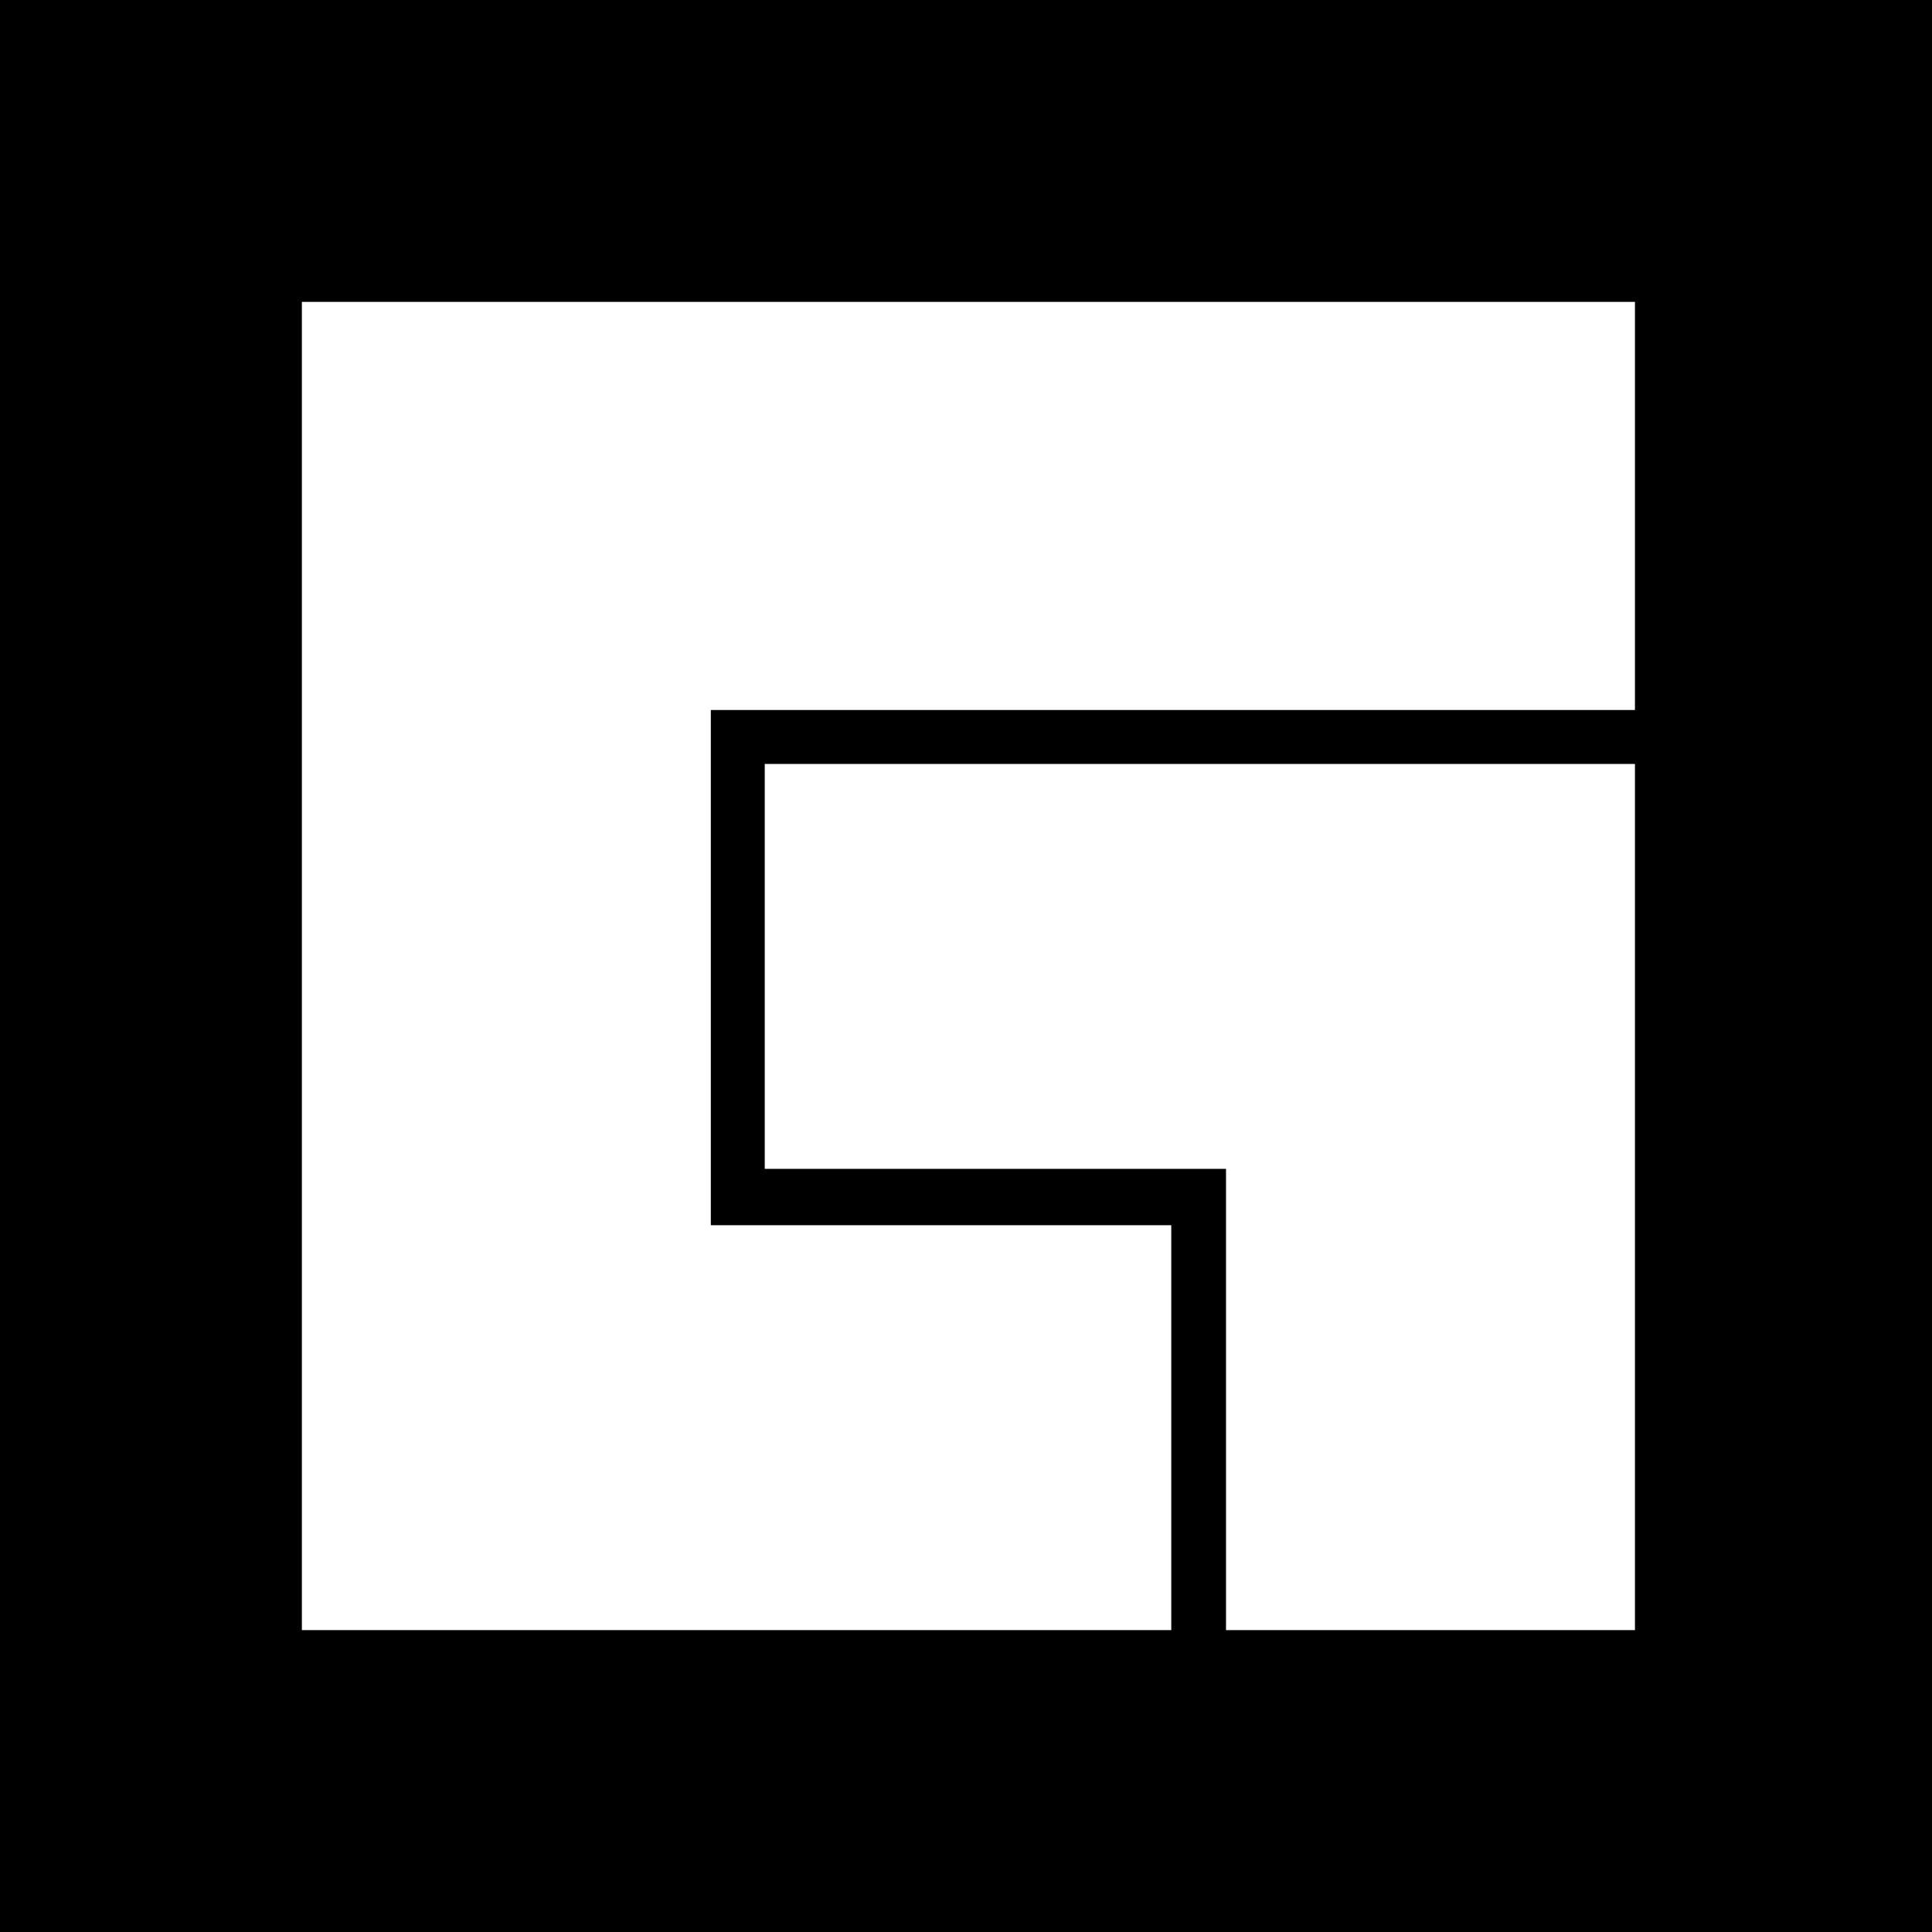
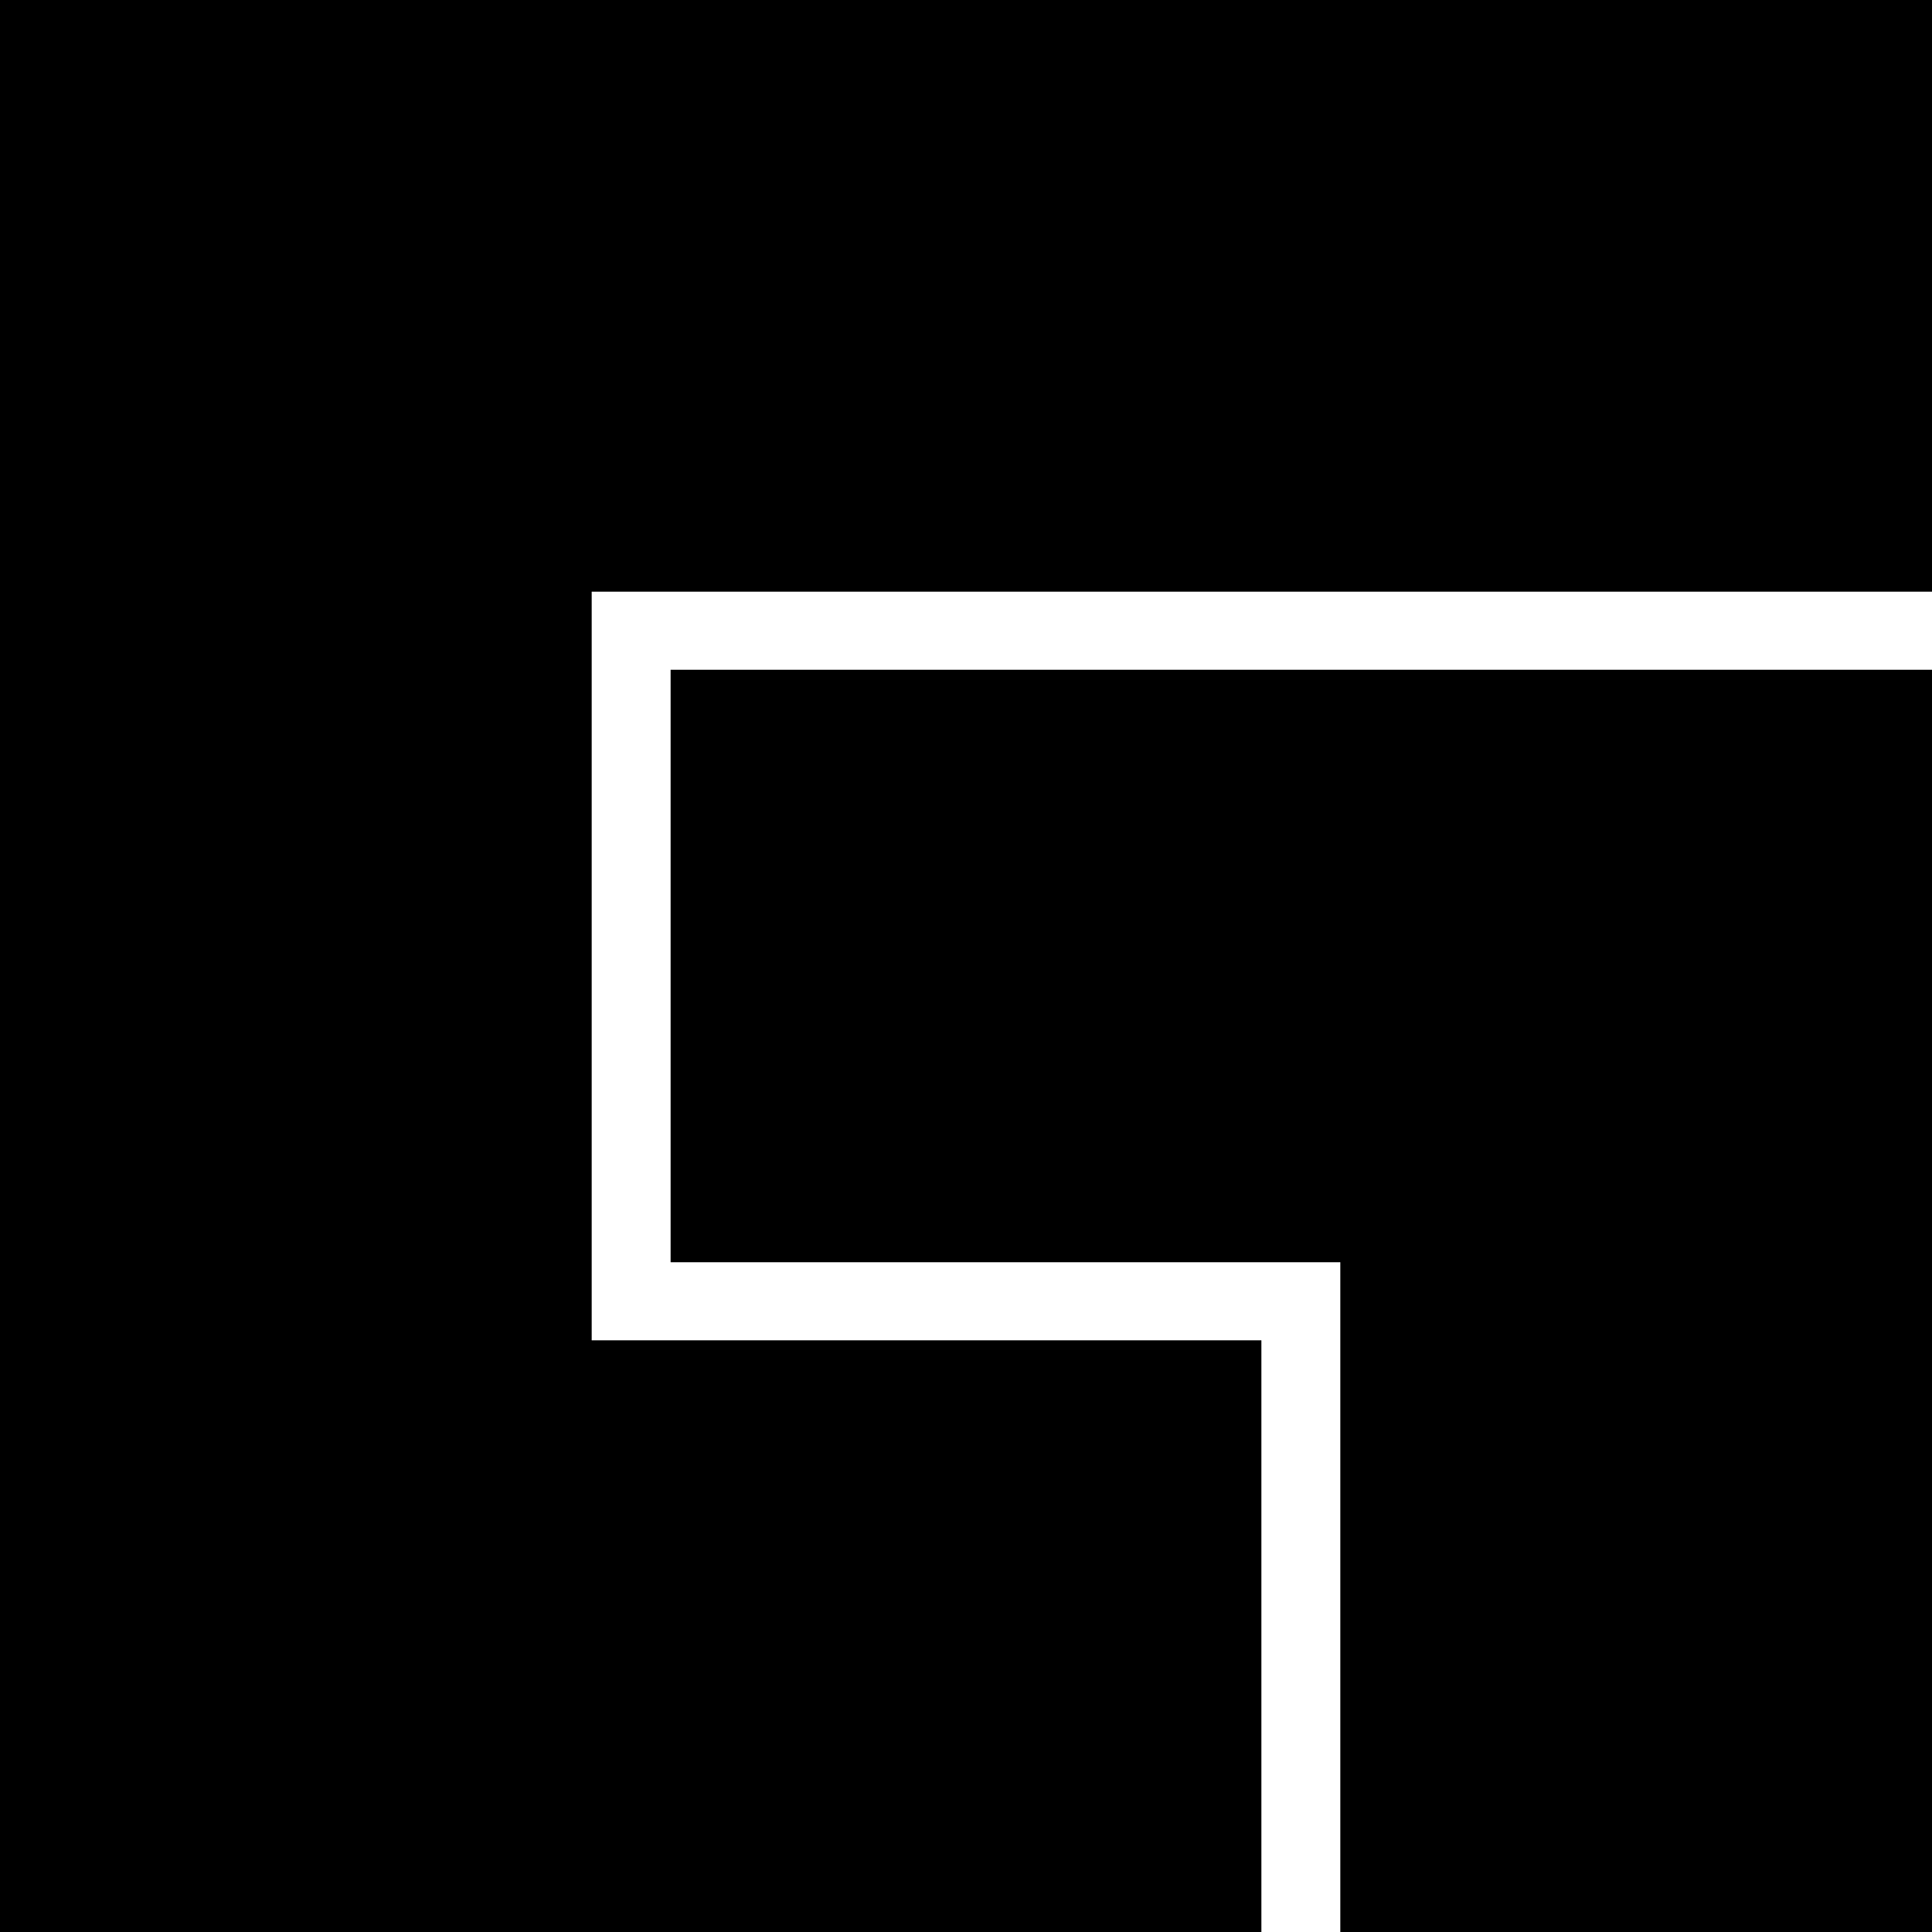
<svg xmlns="http://www.w3.org/2000/svg" viewBox="0 0 24 24" role="img" aria-hidden="true" fill="currentColor">
-   <path d="M0 0h24v24H0zM3.75 3.75v16.5h10.8v-5.03H8.83V8.82h11.48V3.75zM9.5 9.49v5.03h5.73v5.73h5.08V9.49z" />
+   <path d="M0 0v24h15.67v-7.35H7.35v-9.3H24V0zm8.33 15.68h8.32V24H24V8.32H8.33Z" />
</svg>
